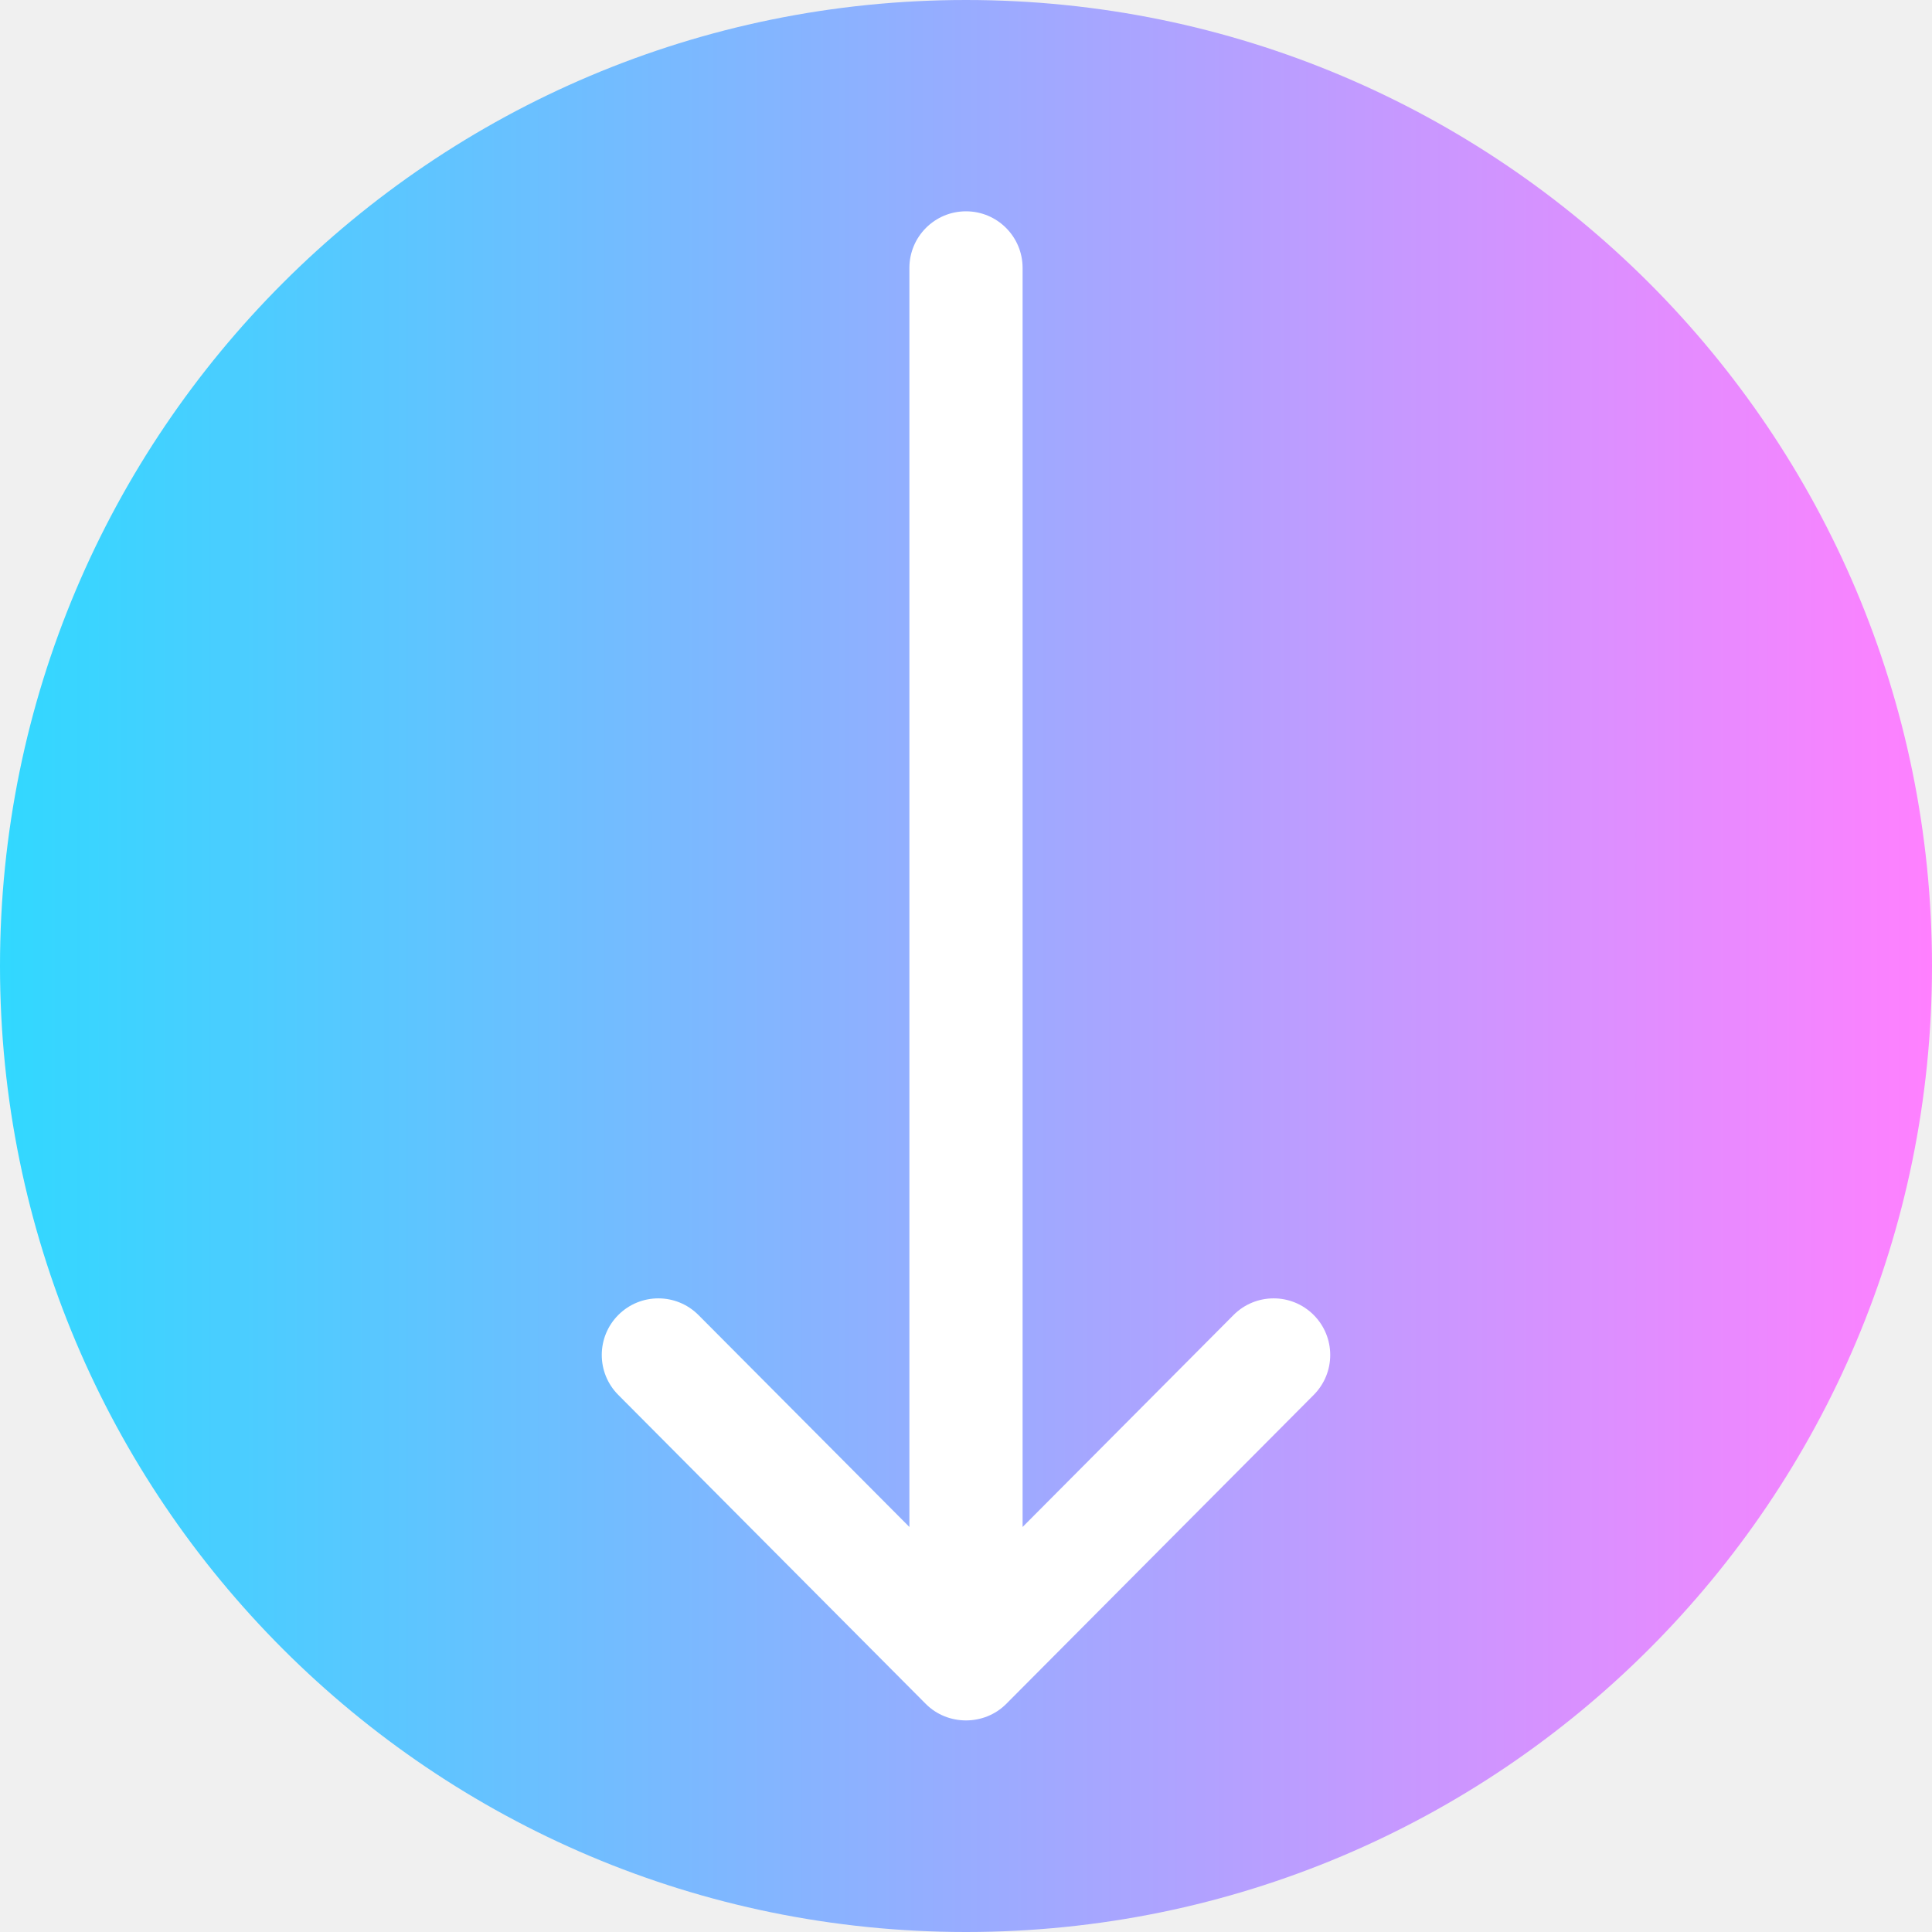
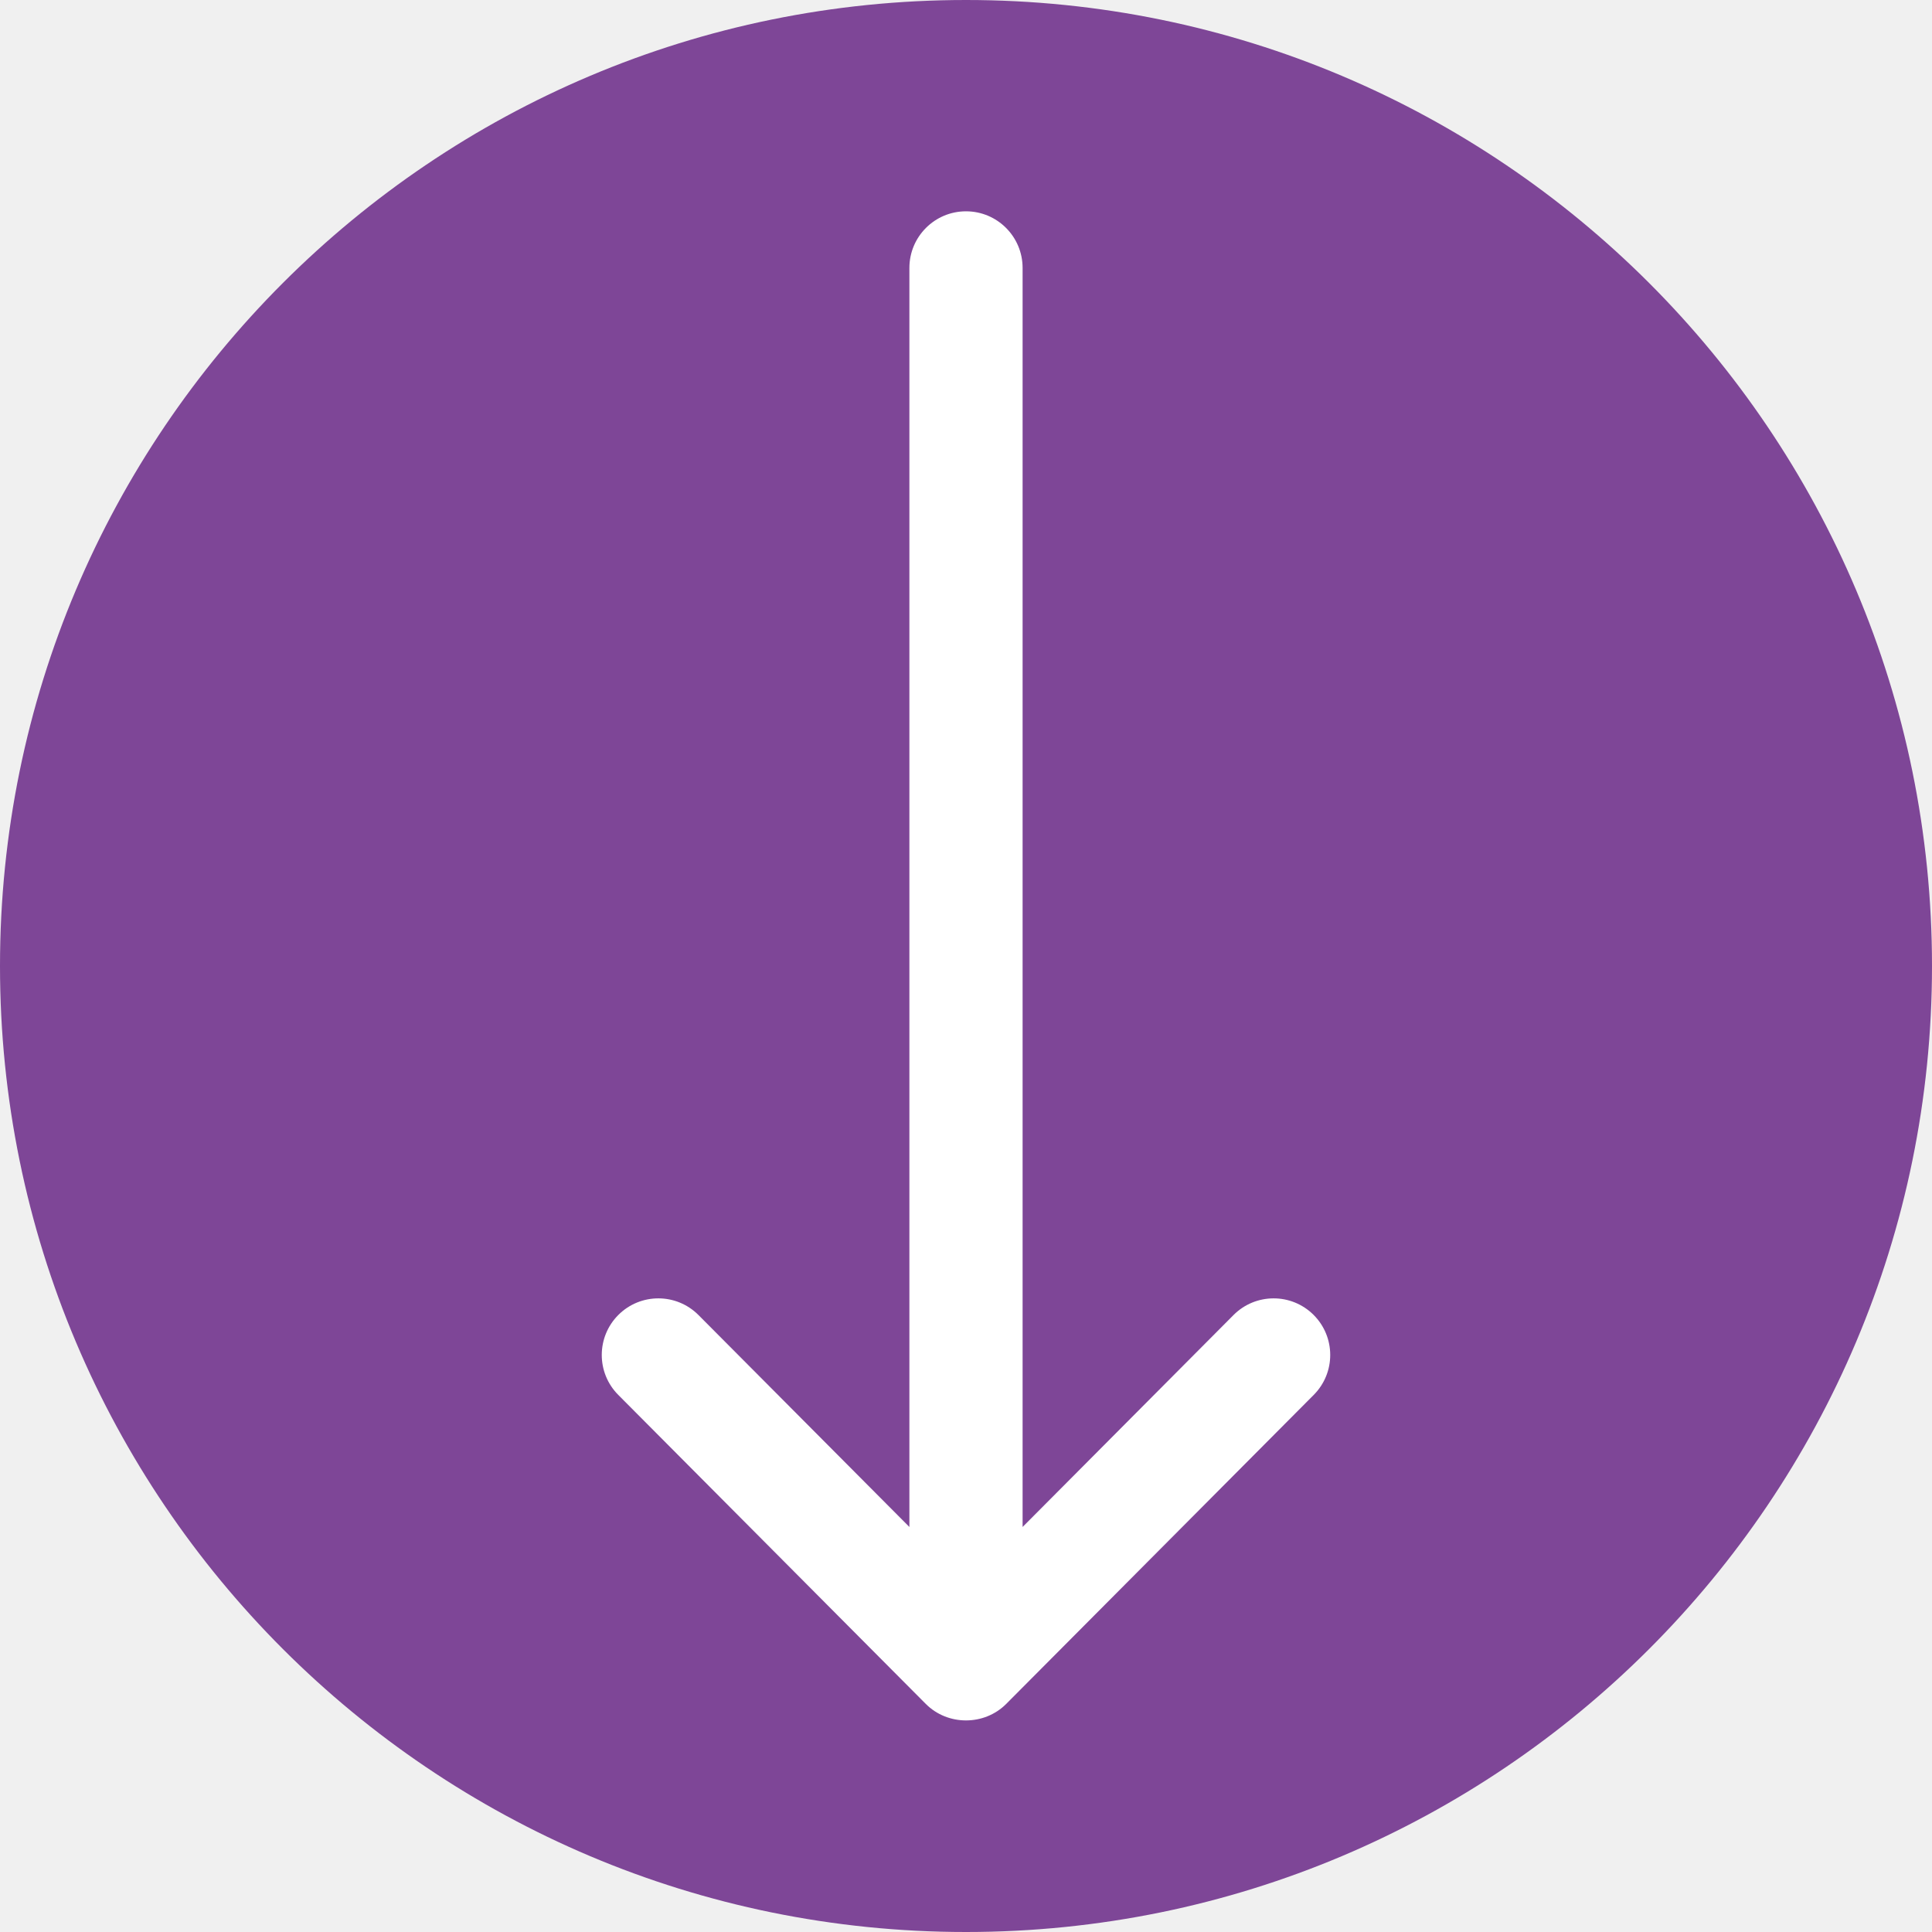
<svg xmlns="http://www.w3.org/2000/svg" viewBox="0 0 512 512">
  <linearGradient id="a" gradientTransform="matrix(1 0 0 -1 0 -13210)" gradientUnits="userSpaceOnUse" x1="0" x2="512" y1="-13466" y2="-13466">
-     <stop offset="0" stop-color="#31d8ff" />
-     <stop offset="1" stop-color="#ff80ff" />
+     <stop offset="0" stop-color="#7e4697" />
+     <stop offset="1" stop-color="#7e4697" />
  </linearGradient>
  <path d="m512 256c0 141.387-114.613 256-256 256s-256-114.613-256-256 114.613-256 256-256 256 114.613 256 256zm0 0" fill="url(#a)" />
  <path d="m348.105 348.449c-5.871-5.844-15.367-5.82-21.211.051l-55.895 56.164v-333.664c0-8.285-6.715-15-15-15s-15 6.715-15 15v333.664l-55.895-56.164c-5.844-5.871-15.34-5.895-21.211-.051-5.871 5.844-5.895 15.34-.051 21.211l81.523 81.918c5.801 5.801 15.465 5.801 21.266 0l81.523-81.918c5.844-5.871 5.824-15.367-.051-21.211-5.871-5.844 5.875 5.844 0 0zm0 0" fill="#fff" />
</svg>
